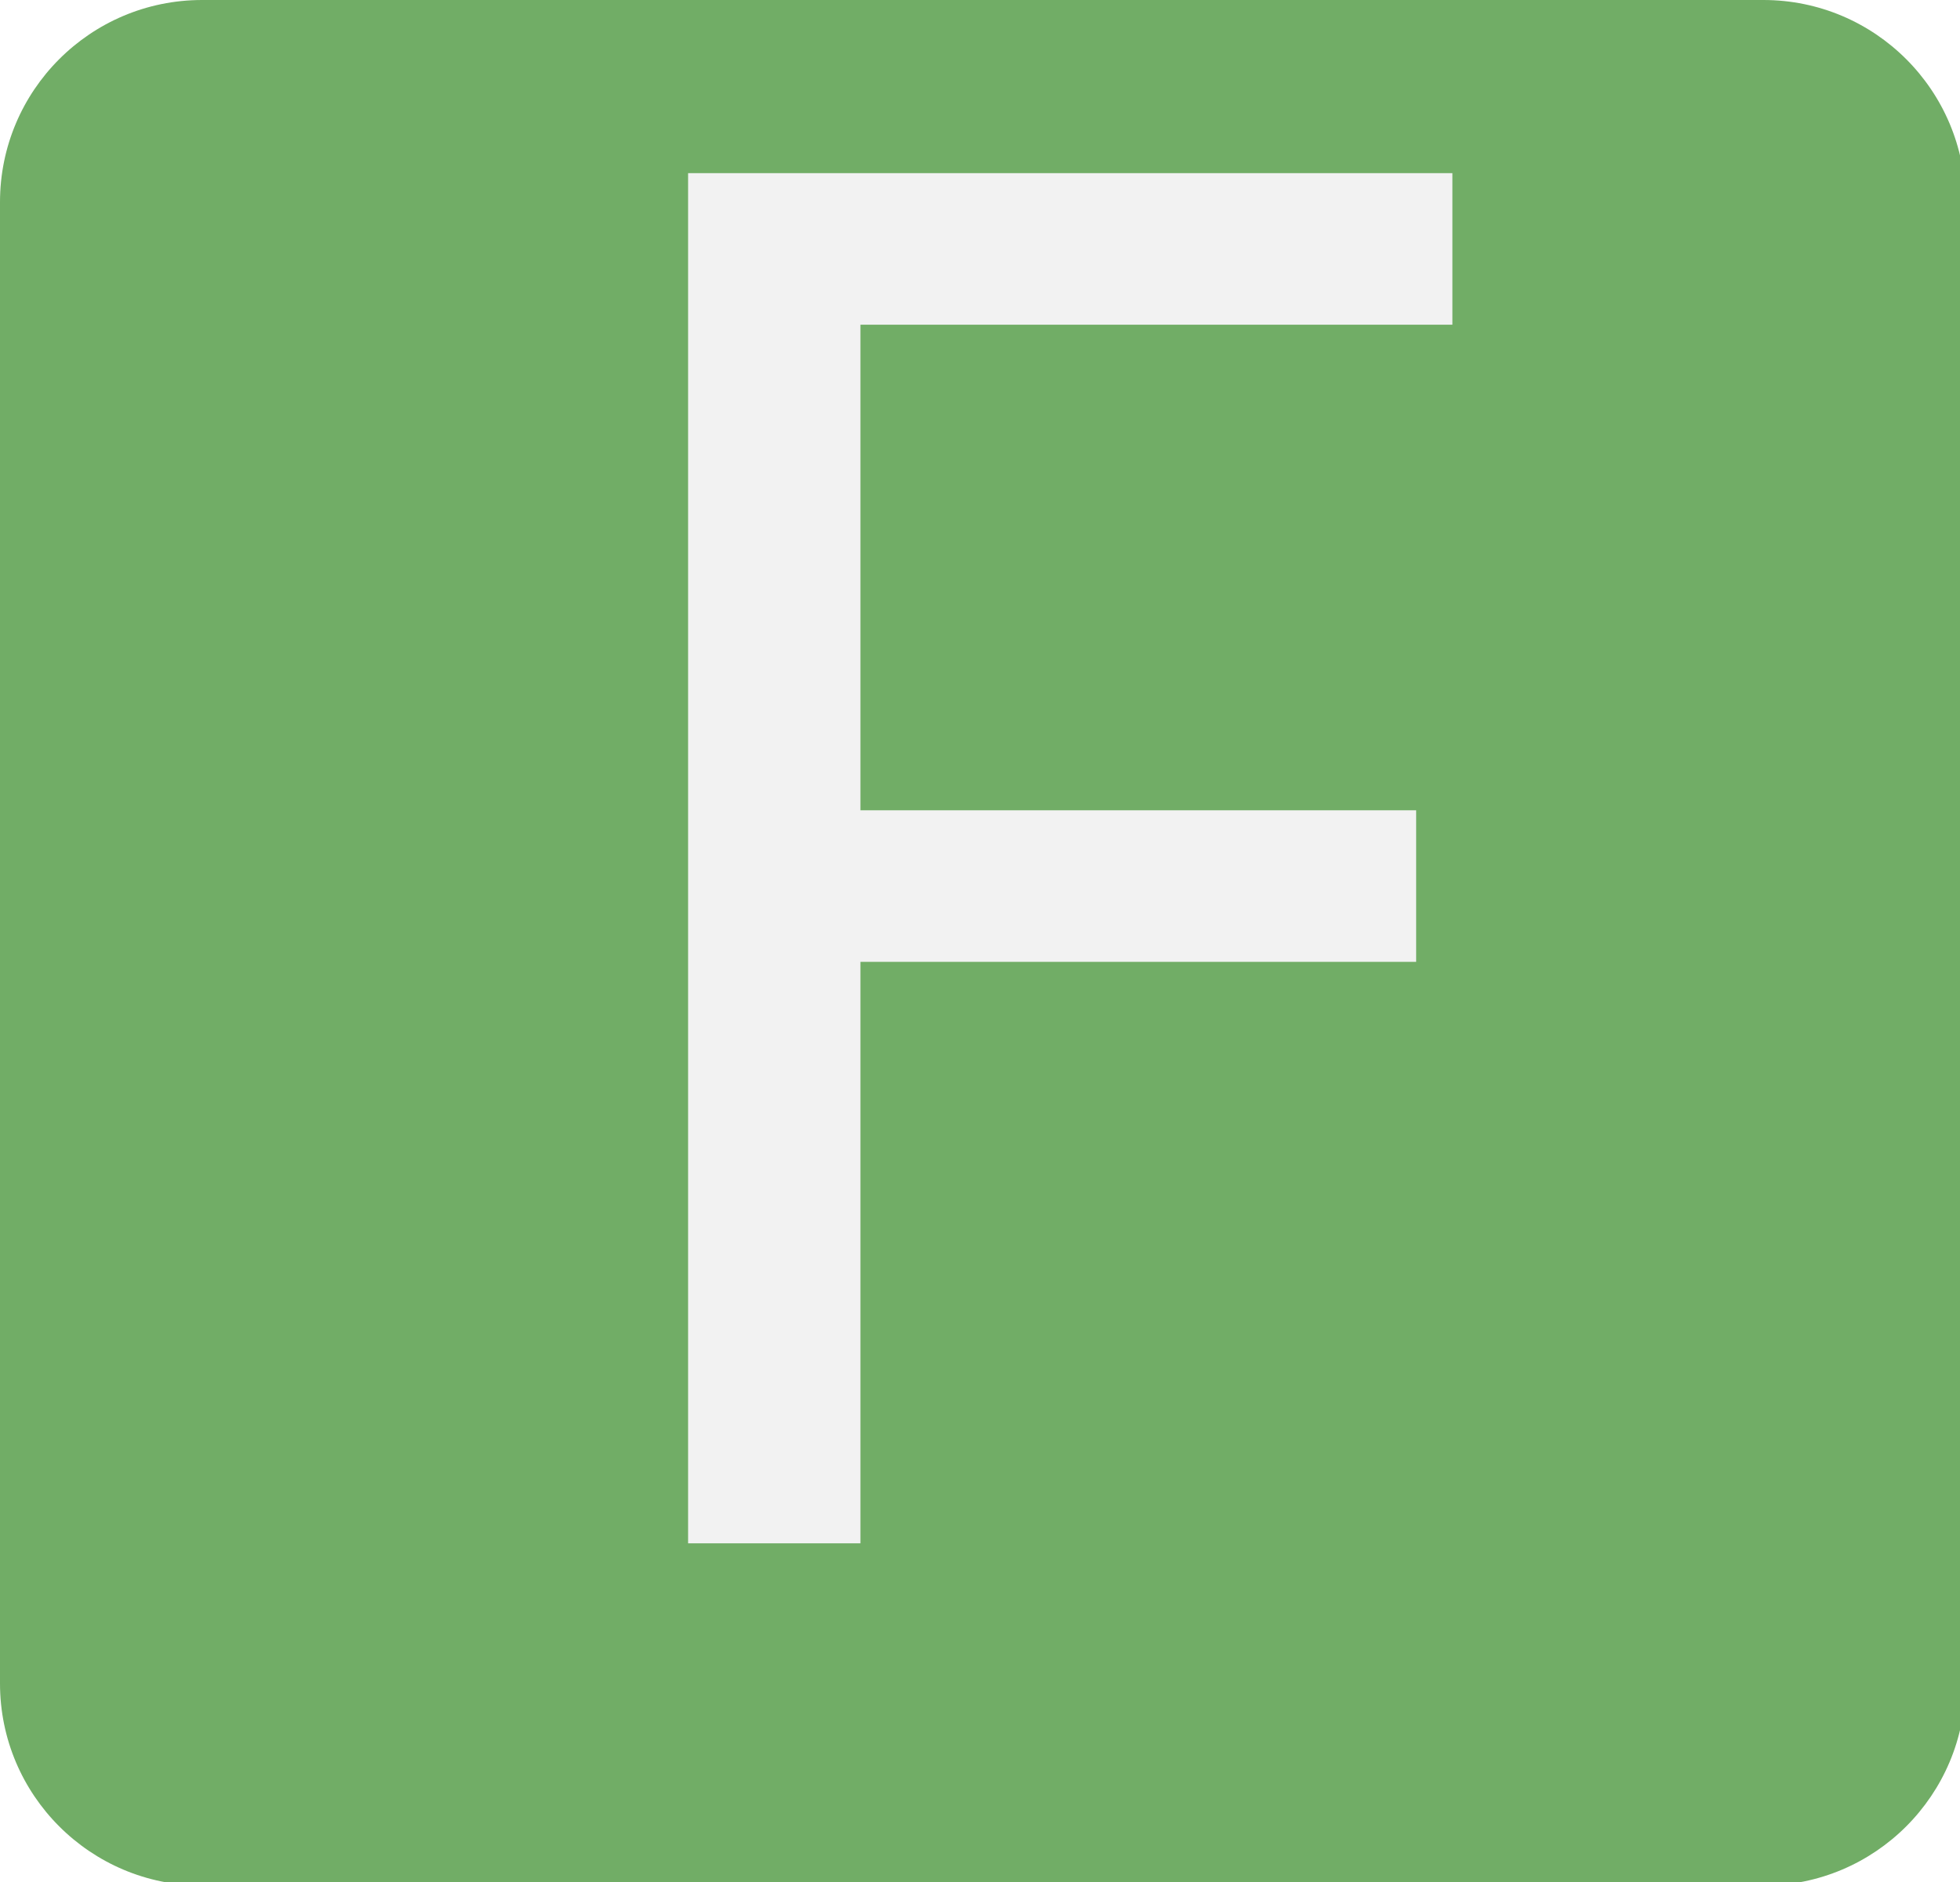
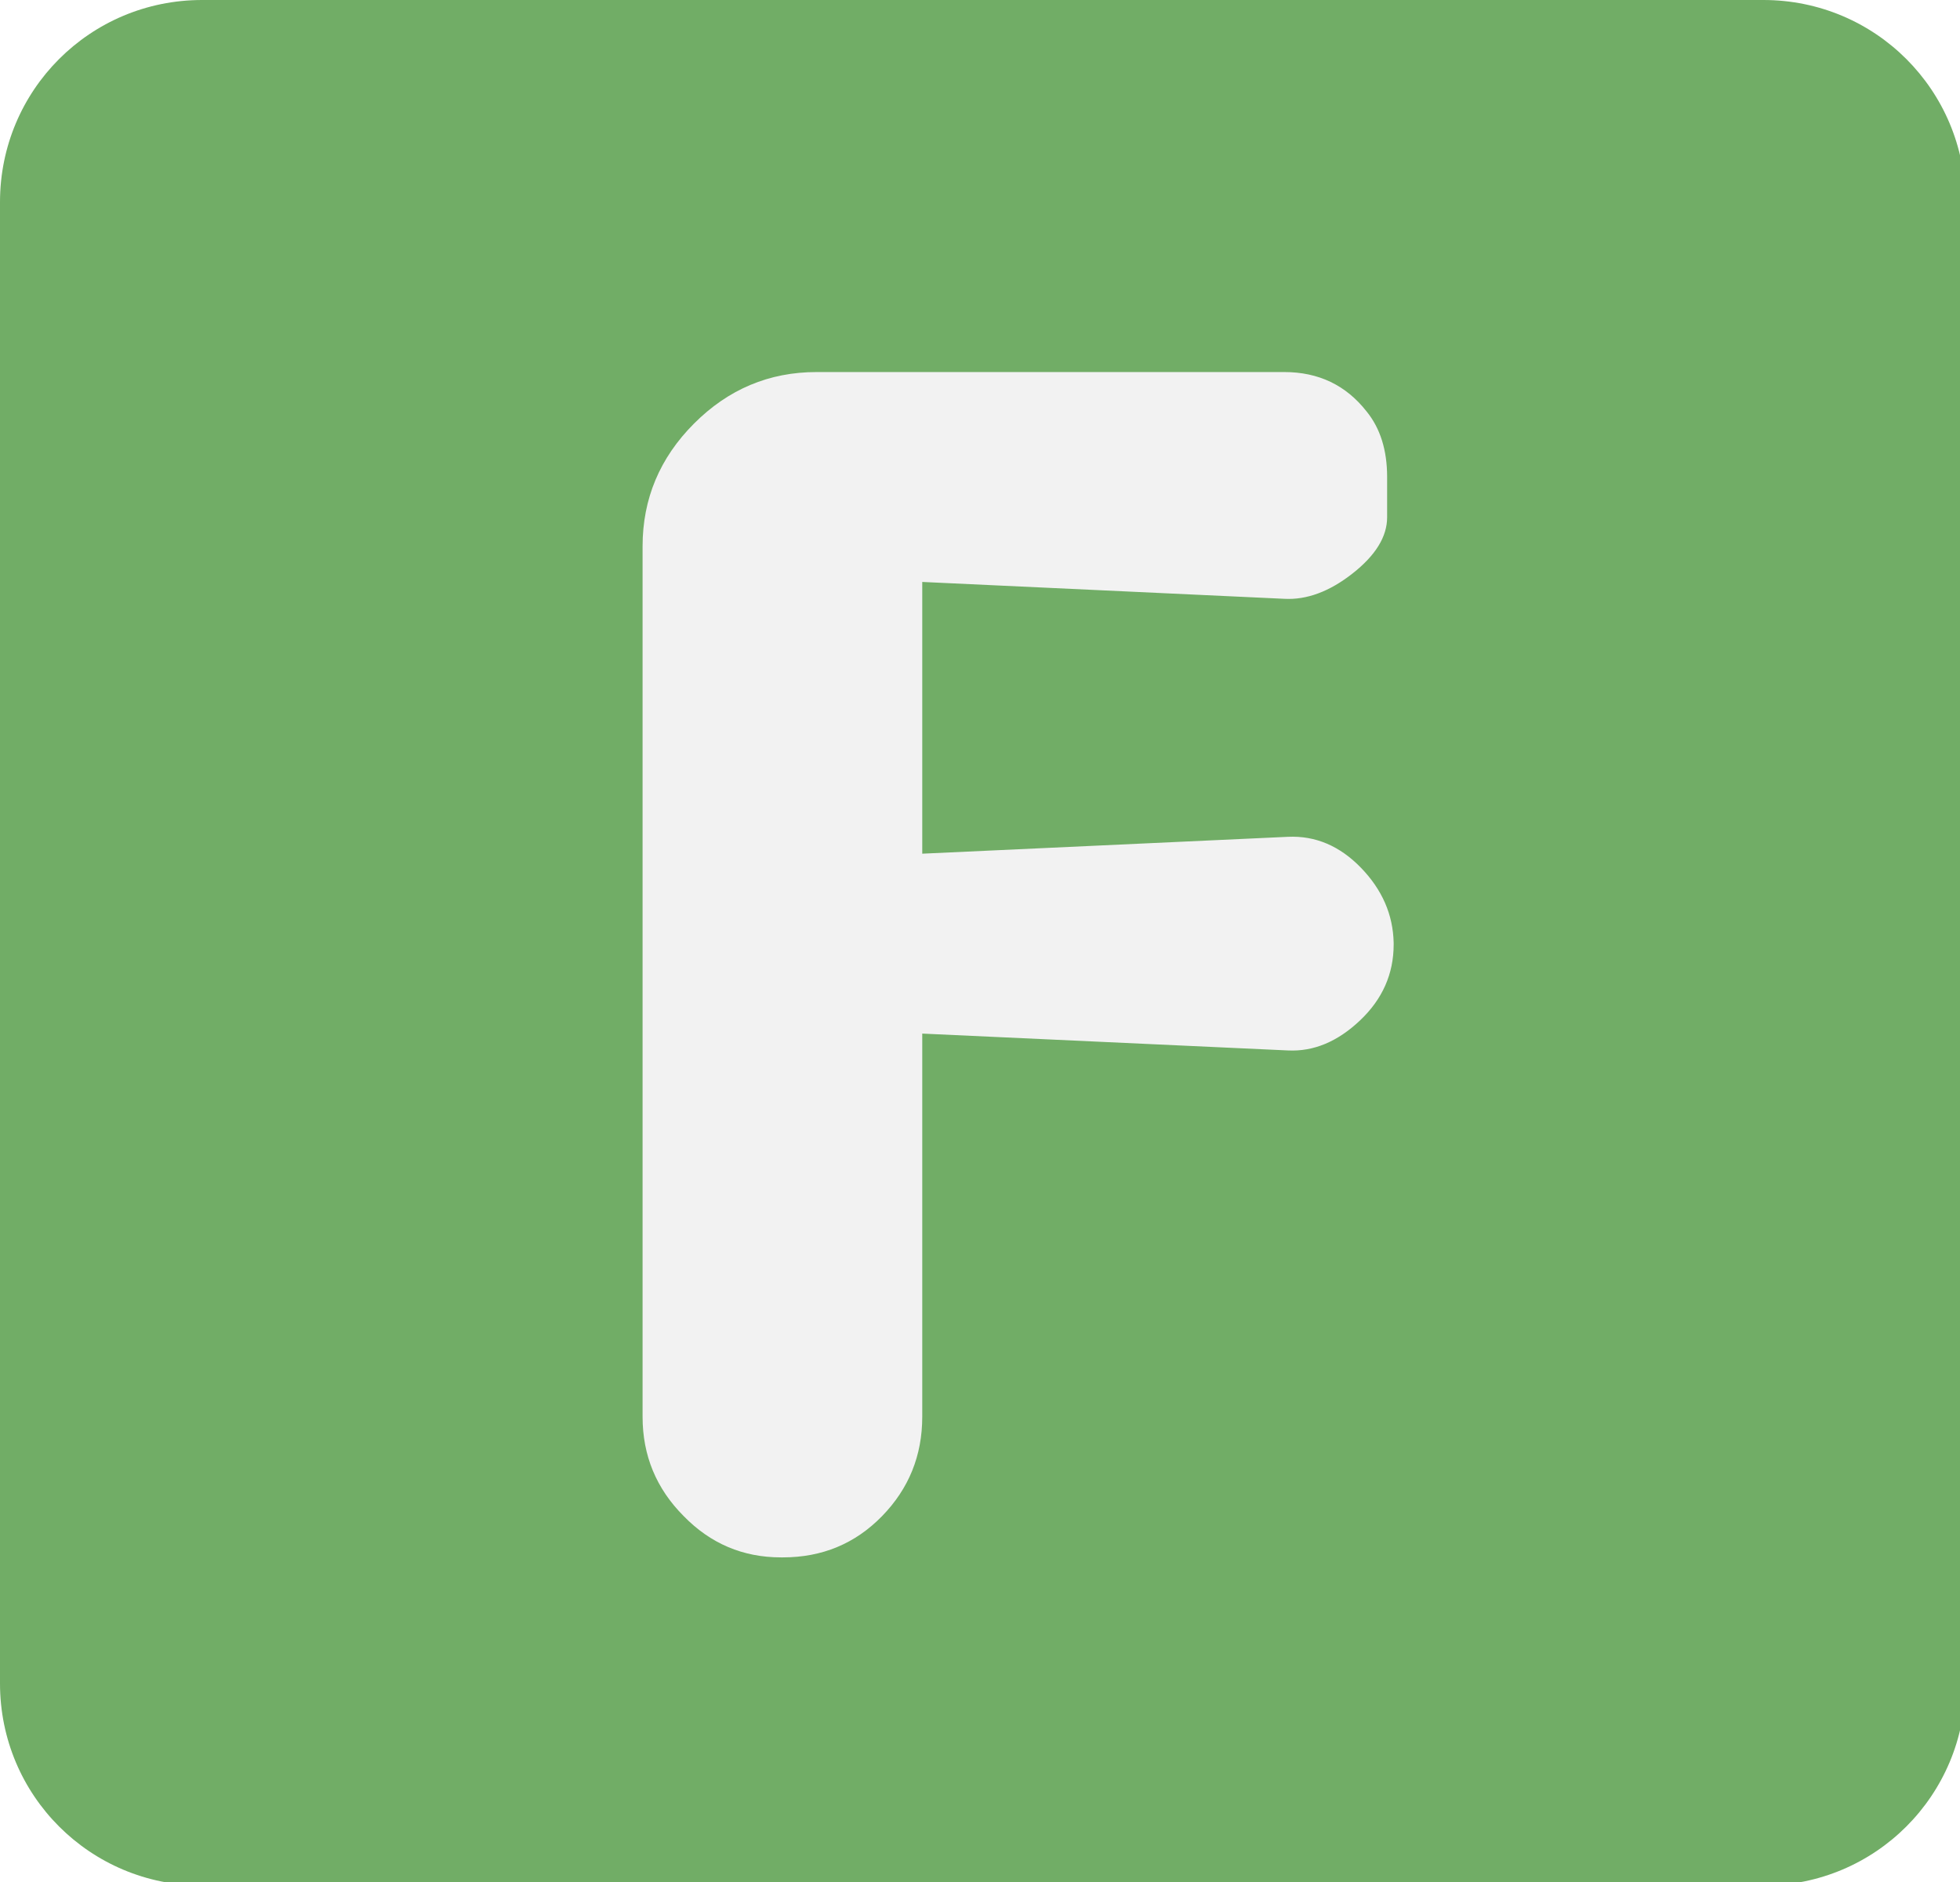
<svg xmlns="http://www.w3.org/2000/svg" width="125mm" height="120mm" viewBox="0 0 125 120" version="1.1" id="svg15841">
  <defs id="defs15838" />
  <g id="layer1">
-     <rect style="fill:#71ad66;fill-opacity:1;stroke:none;stroke-width:1.853" id="rect10330-3-6-2" width="125.347" height="120.226" x="0" y="0" ry="12.887" />
-     <text xml:space="preserve" style="font-style:normal;font-variant:normal;font-weight:normal;font-stretch:normal;font-size:122.264px;font-family:cmr10;-inkscape-font-specification:'cmr10, Normal';font-variant-ligatures:normal;font-variant-caps:normal;font-variant-numeric:normal;font-variant-east-asian:normal;fill:#f2f2f2;fill-opacity:1;stroke:none;stroke-width:14.479" x="32.058" y="98.328" id="text6358-1-1-4-6-9-3-0-5-7-0-7" transform="scale(0.999216,1.000785)">
-       <tspan id="tspan6356-1-5-4-2-7-8-6-7-3-0-1" style="font-style:normal;font-variant:normal;font-weight:normal;font-stretch:normal;font-size:122.264px;font-family:Dyuthi;-inkscape-font-specification:'Dyuthi, Normal';font-variant-ligatures:normal;font-variant-caps:normal;font-variant-numeric:normal;font-variant-east-asian:normal;fill:#f2f2f2;stroke-width:14.479" x="32.058" y="98.328">F</tspan>
-     </text>
+     <path id="rect10330-3-6-2" style="fill:#71ad66;stroke-width:1.853" d="m 12.887,0 h 99.573 c 7.139,0 12.887,5.748 12.887,12.887 v 94.452 c 0,7.139 -5.748,12.887 -12.887,12.887 H 12.887 C 5.748,120.226 0,114.478 0,107.339 V 12.887 C 0,5.748 5.748,0 12.887,0 Z" />
+     <g aria-label="F" transform="scale(0.999216,1.000785)" id="text6358-1-1-4-6-9-3-0-5-7-0-7" style="font-size:122.264px;font-family:cmr10;-inkscape-font-specification:'cmr10, Normal';fill:#f2f2f2;stroke-width:14.479">
+       <path d="m 58.863,65.852 v 24.417 q 0,3.701 -2.567,6.328 -2.567,2.627 -6.328,2.627 h -0.119 q -3.642,0 -6.209,-2.627 -2.627,-2.627 -2.627,-6.328 V 34.808 q 0,-4.537 3.283,-7.821 3.283,-3.283 7.821,-3.283 h 29.85 q 3.283,0 5.254,2.507 1.313,1.612 1.313,4.179 v 2.567 q 0,1.851 -2.209,3.582 -2.209,1.731 -4.358,1.612 L 58.863,37.077 v 17.313 l 23.342,-1.075 q 2.627,-0.119 4.657,1.97 2.03,2.089 2.089,4.776 v 0.119 q 0,2.806 -2.149,4.836 -2.149,2.03 -4.597,1.91 z" style="font-family:Dyuthi;-inkscape-font-specification:'Dyuthi, Normal'" id="path687" />
+     </g>
  </g>
</svg>
